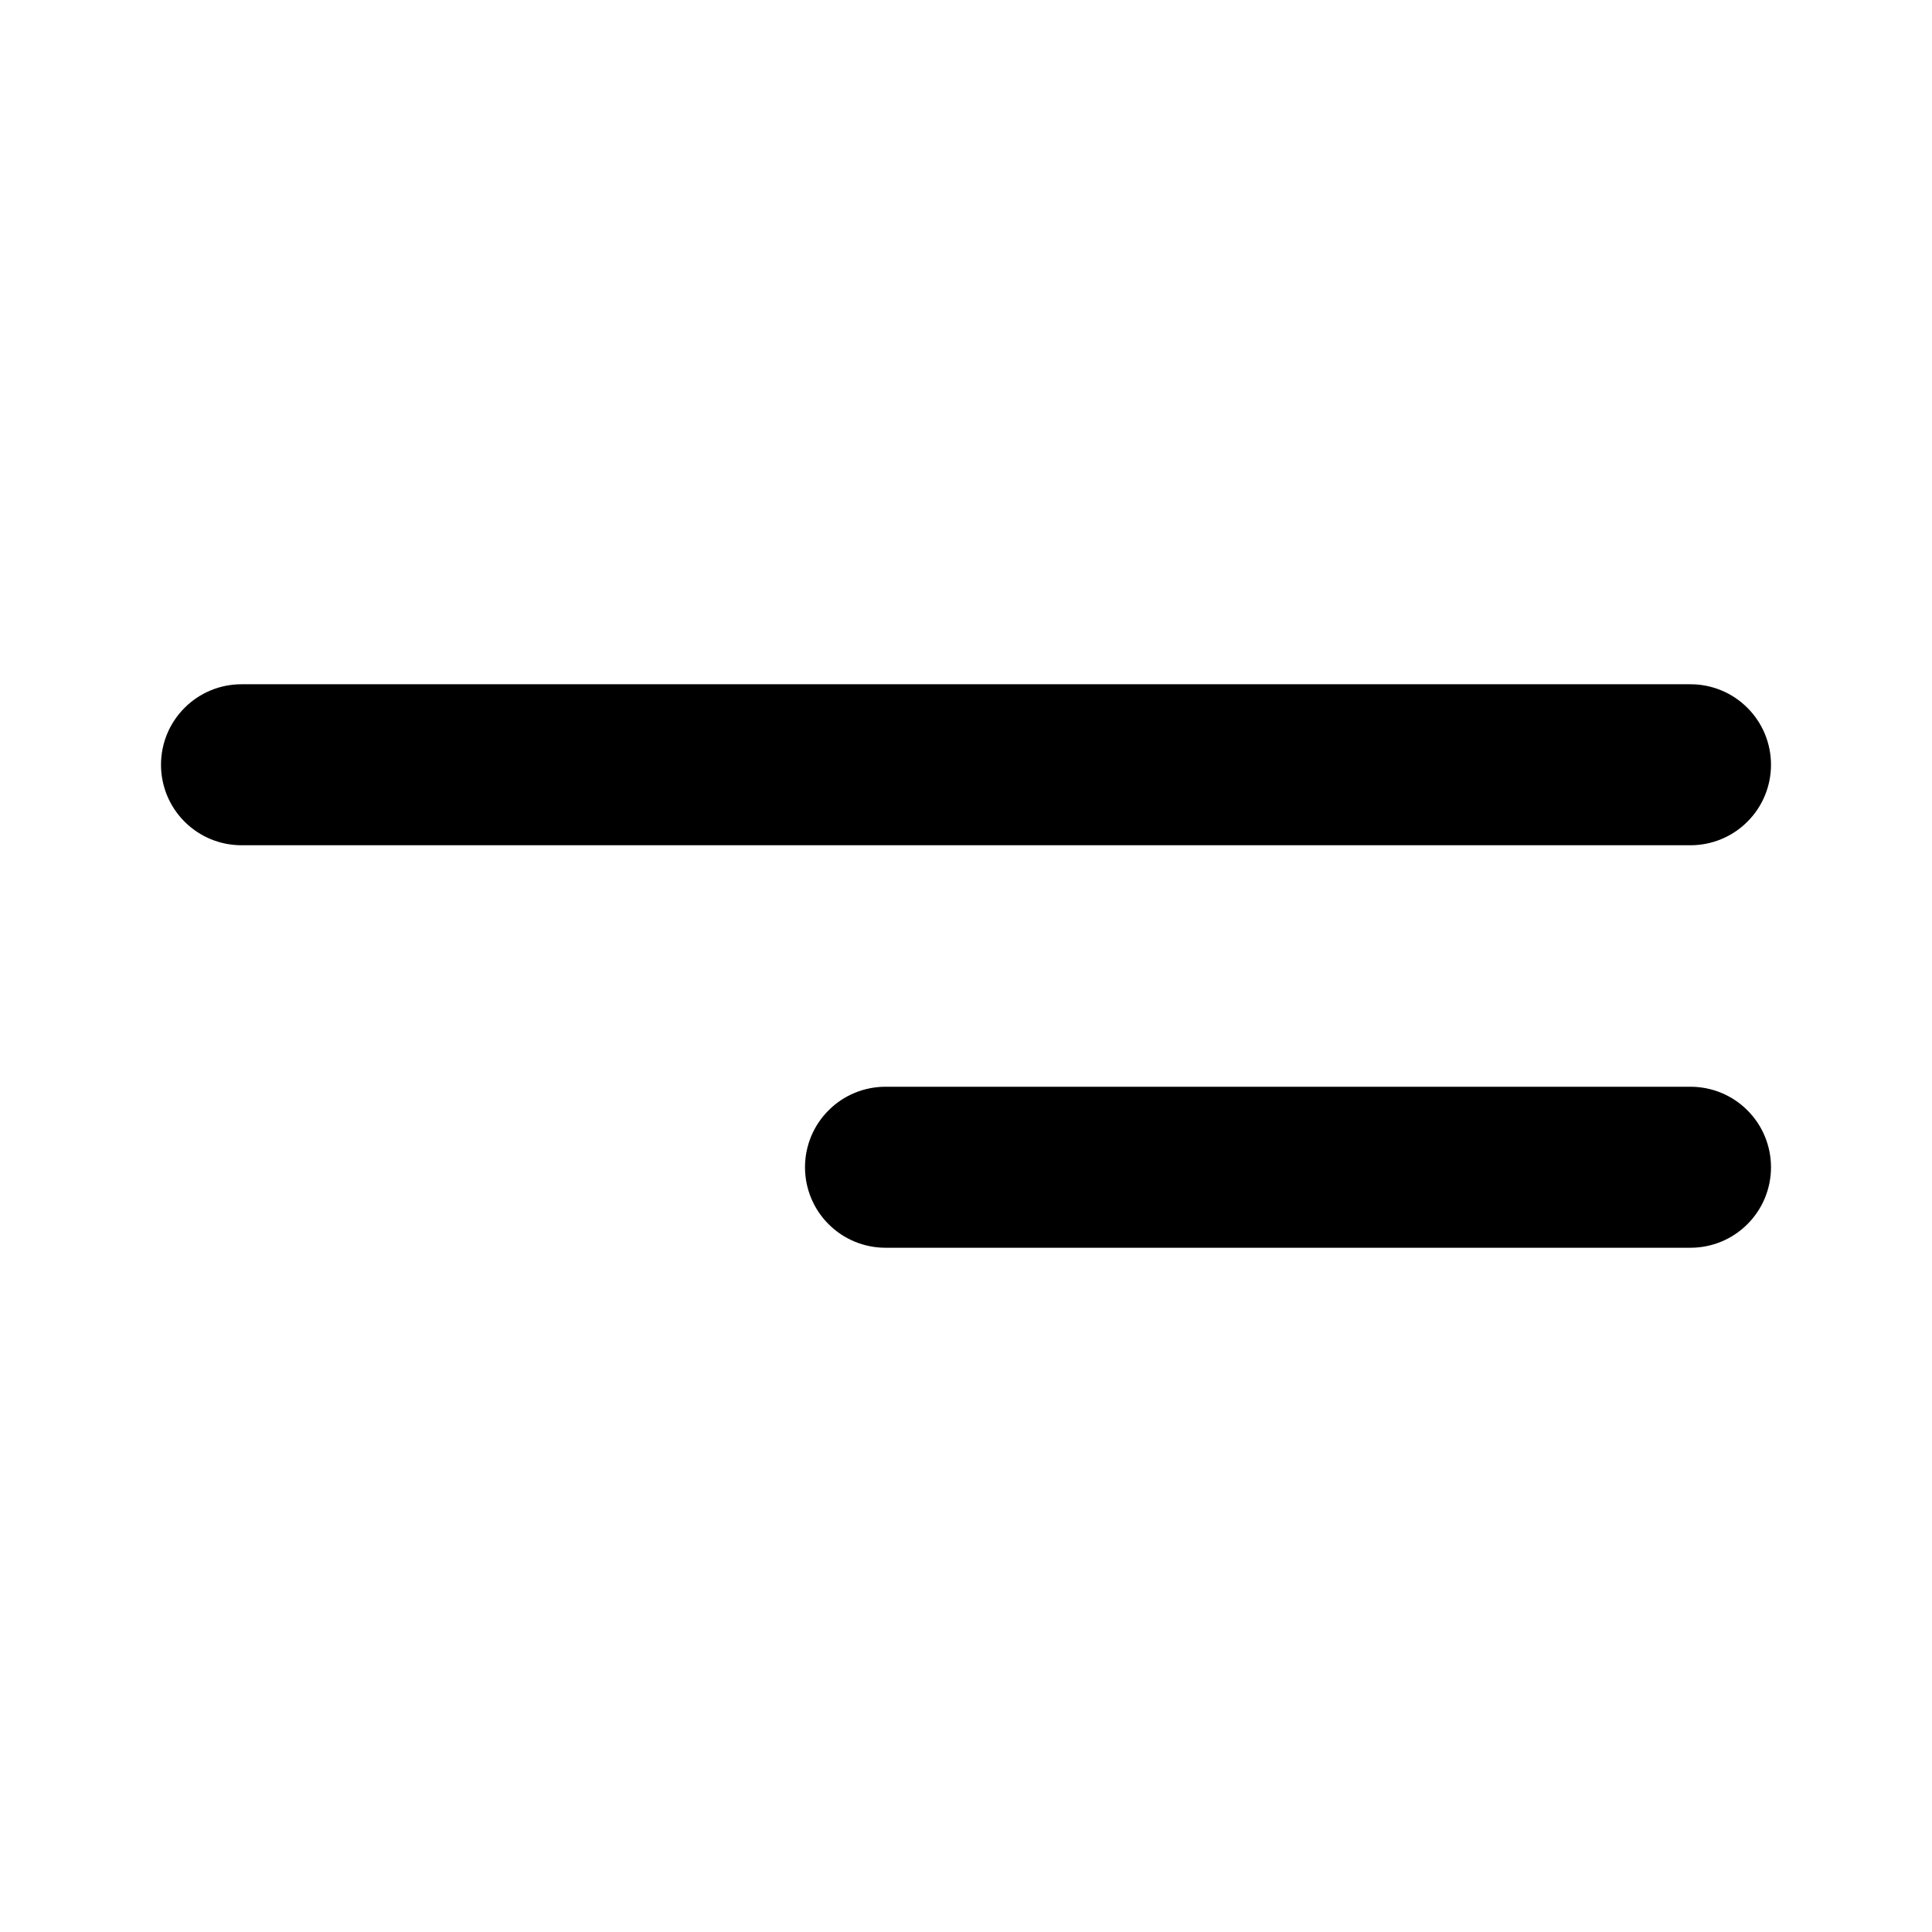
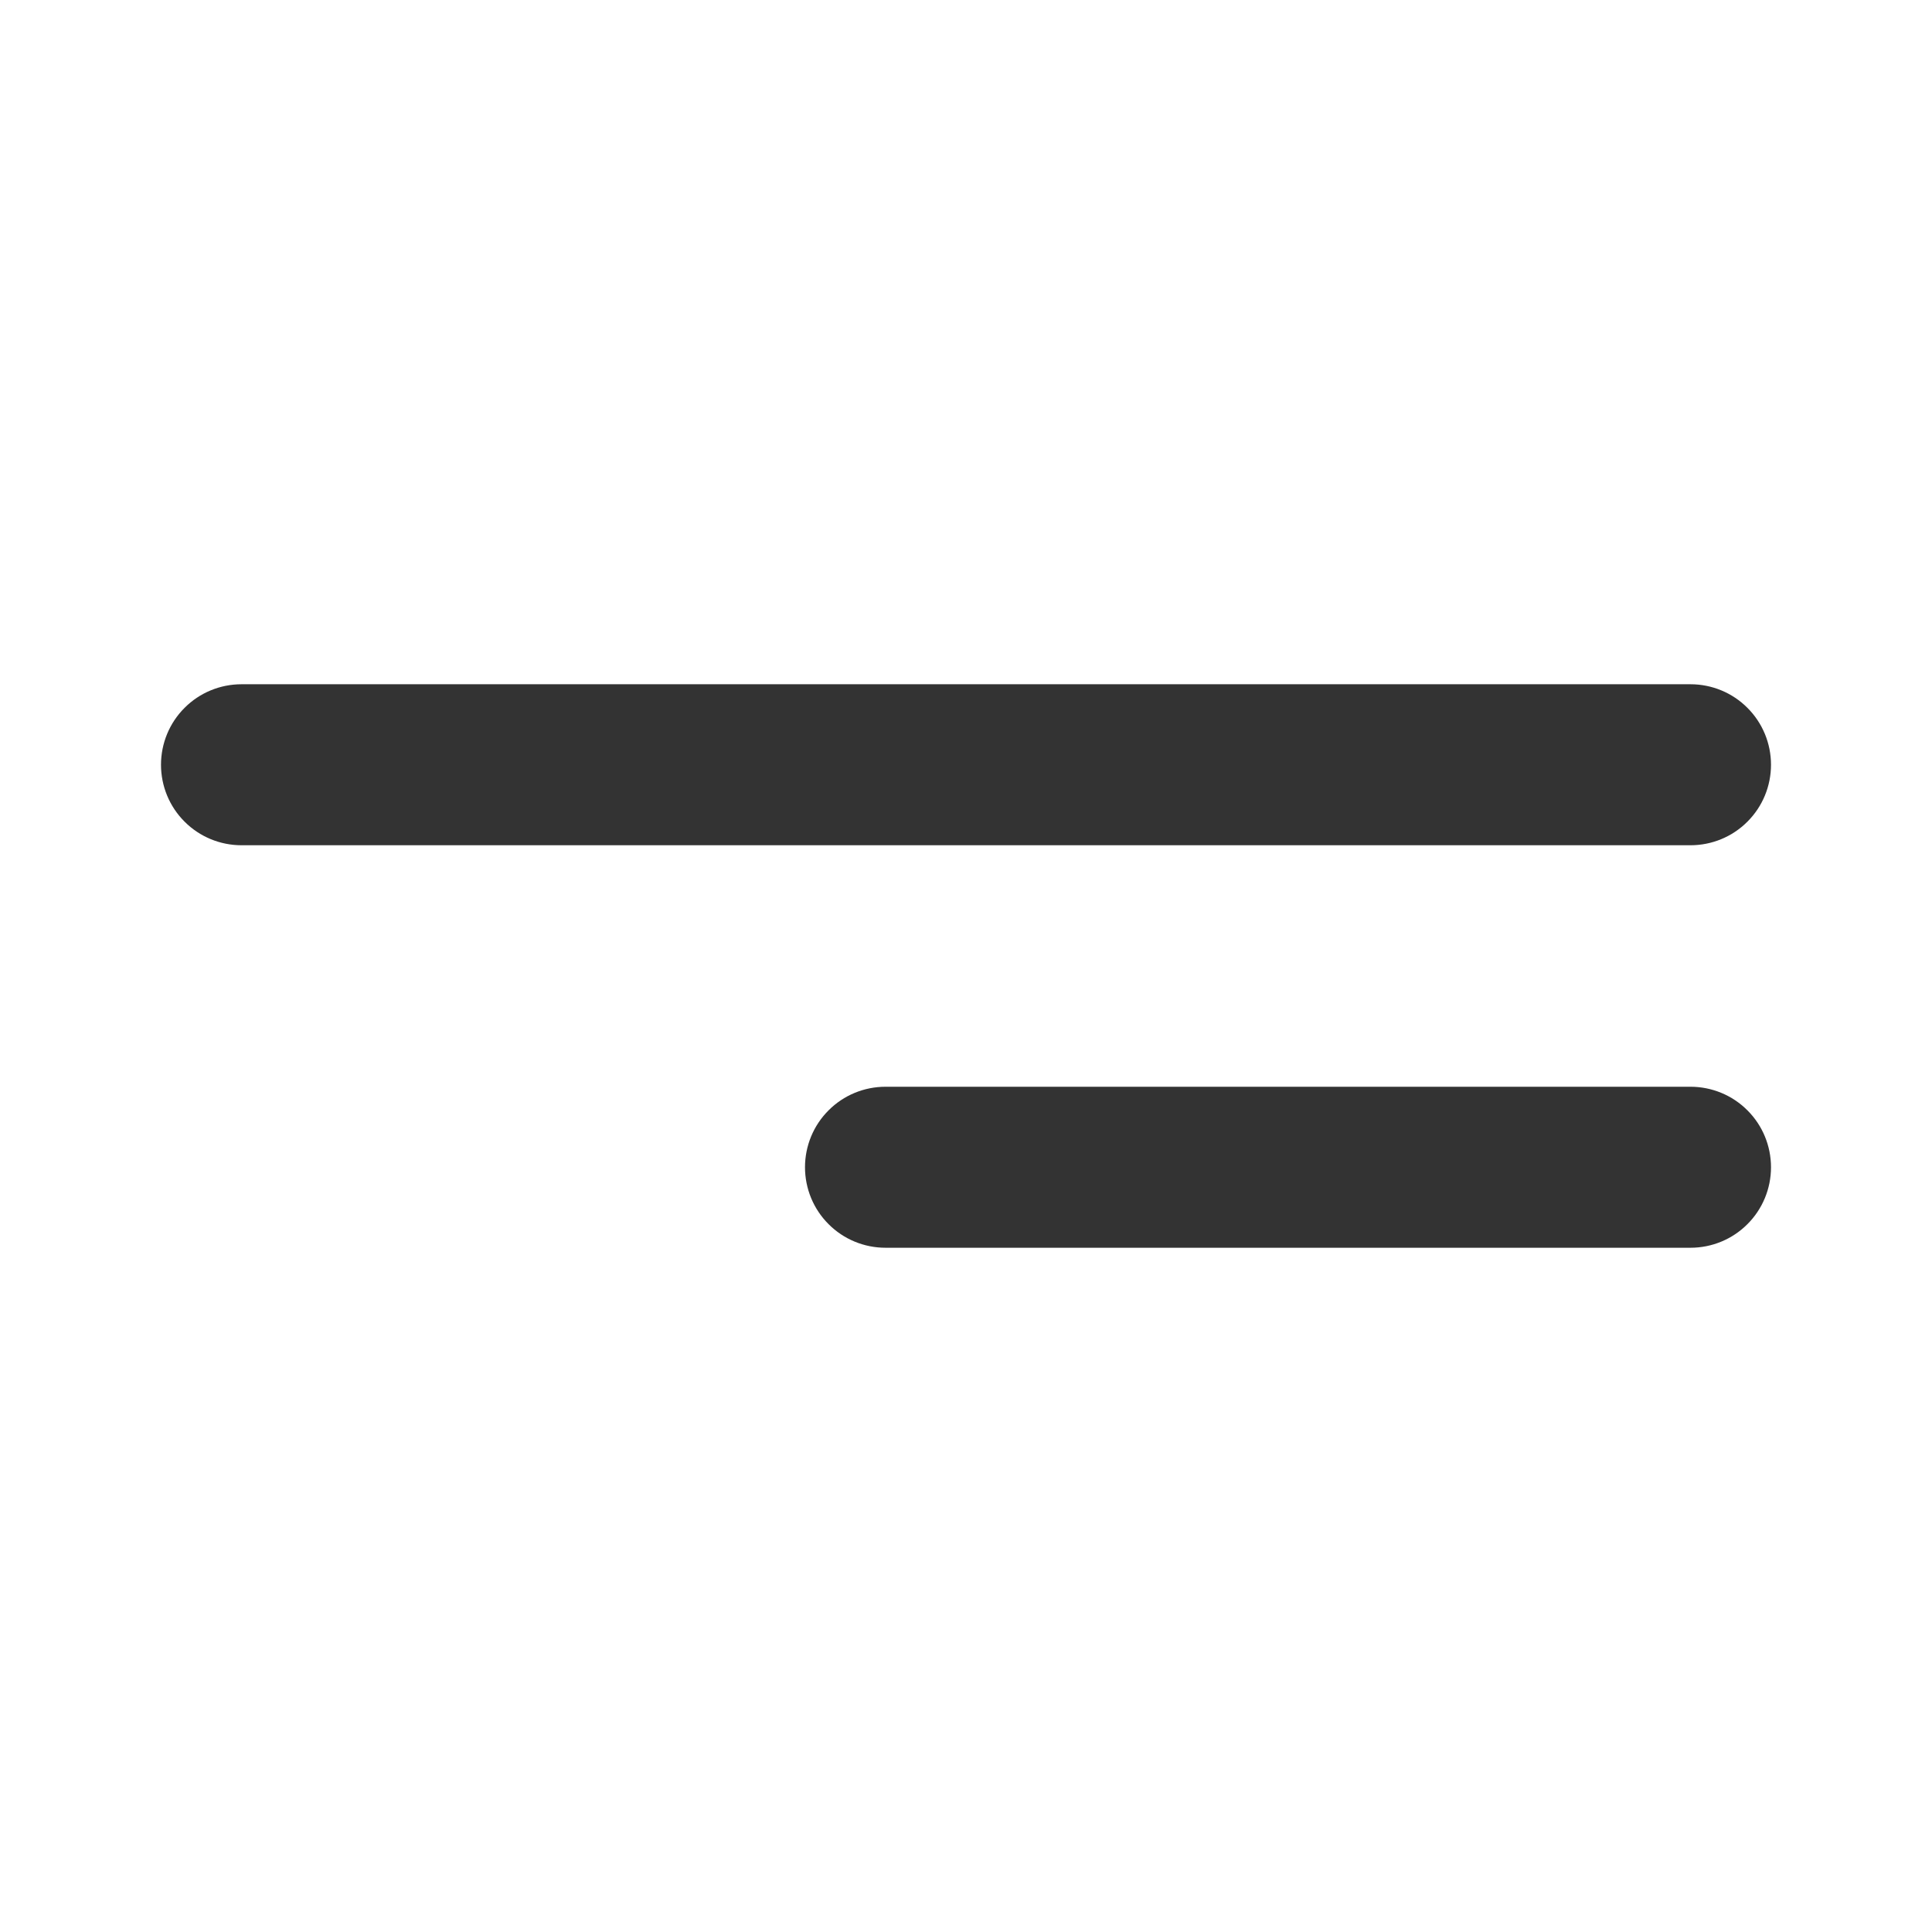
<svg xmlns="http://www.w3.org/2000/svg" width="24" height="24" viewBox="0 0 24 24" fill="none">
-   <path d="M21 13.5H11C10.735 13.5 10.48 13.605 10.293 13.793C10.105 13.98 10 14.235 10 14.5C10 14.765 10.105 15.02 10.293 15.207C10.48 15.395 10.735 15.5 11 15.5H21C21.265 15.5 21.52 15.395 21.707 15.207C21.895 15.02 22 14.765 22 14.5C22 14.235 21.895 13.98 21.707 13.793C21.52 13.605 21.265 13.5 21 13.5ZM21 8.5H3C2.735 8.5 2.48 8.605 2.293 8.793C2.105 8.98 2 9.235 2 9.5C2 9.765 2.105 10.02 2.293 10.207C2.48 10.395 2.735 10.5 3 10.5H21C21.265 10.5 21.52 10.395 21.707 10.207C21.895 10.02 22 9.765 22 9.5C22 9.235 21.895 8.98 21.707 8.793C21.52 8.605 21.265 8.5 21 8.5Z" fill="black" />
+   <path d="M21 13.5H11C10.735 13.5 10.48 13.605 10.293 13.793C10.105 13.98 10 14.235 10 14.5C10 14.765 10.105 15.02 10.293 15.207C10.48 15.395 10.735 15.5 11 15.5H21C21.265 15.5 21.52 15.395 21.707 15.207C21.895 15.02 22 14.765 22 14.5C22 14.235 21.895 13.98 21.707 13.793C21.52 13.605 21.265 13.5 21 13.5ZM21 8.5H3C2.735 8.5 2.48 8.605 2.293 8.793C2.105 8.98 2 9.235 2 9.5C2 9.765 2.105 10.02 2.293 10.207C2.48 10.395 2.735 10.5 3 10.5H21C21.265 10.5 21.52 10.395 21.707 10.207C21.895 10.02 22 9.765 22 9.5C22 9.235 21.895 8.98 21.707 8.793C21.52 8.605 21.265 8.5 21 8.5Z" fill="#333333" />
</svg>
